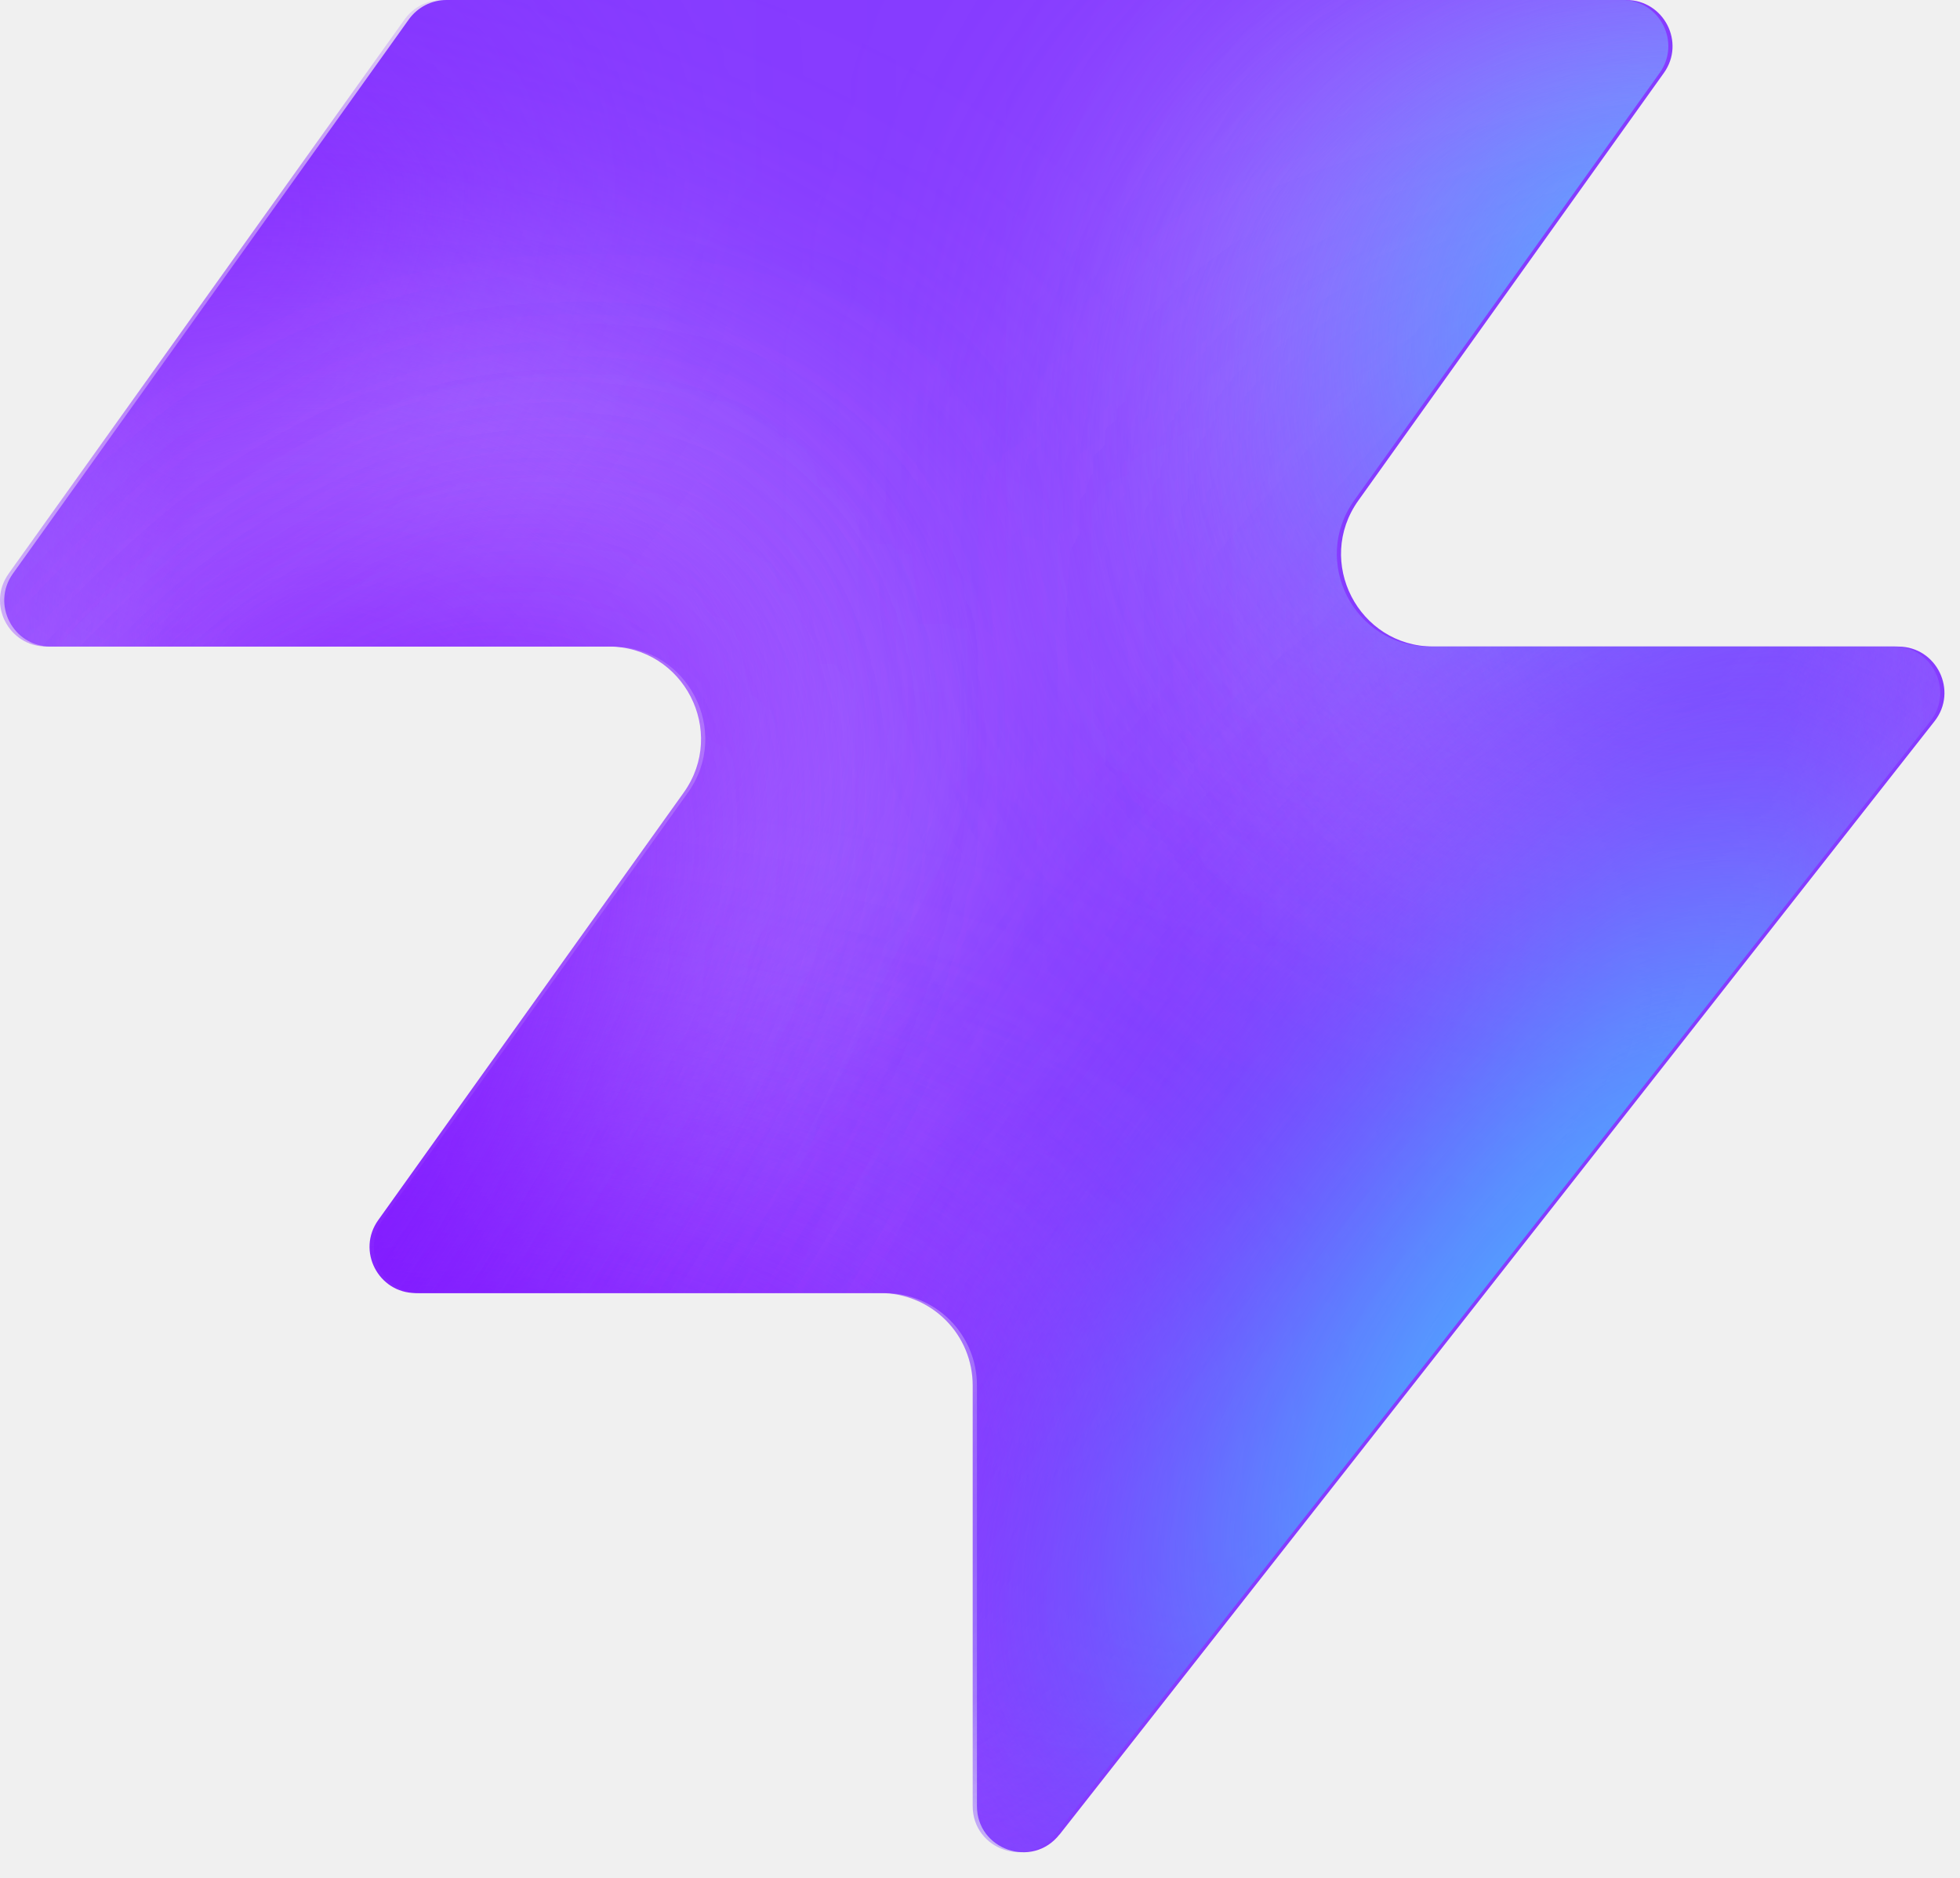
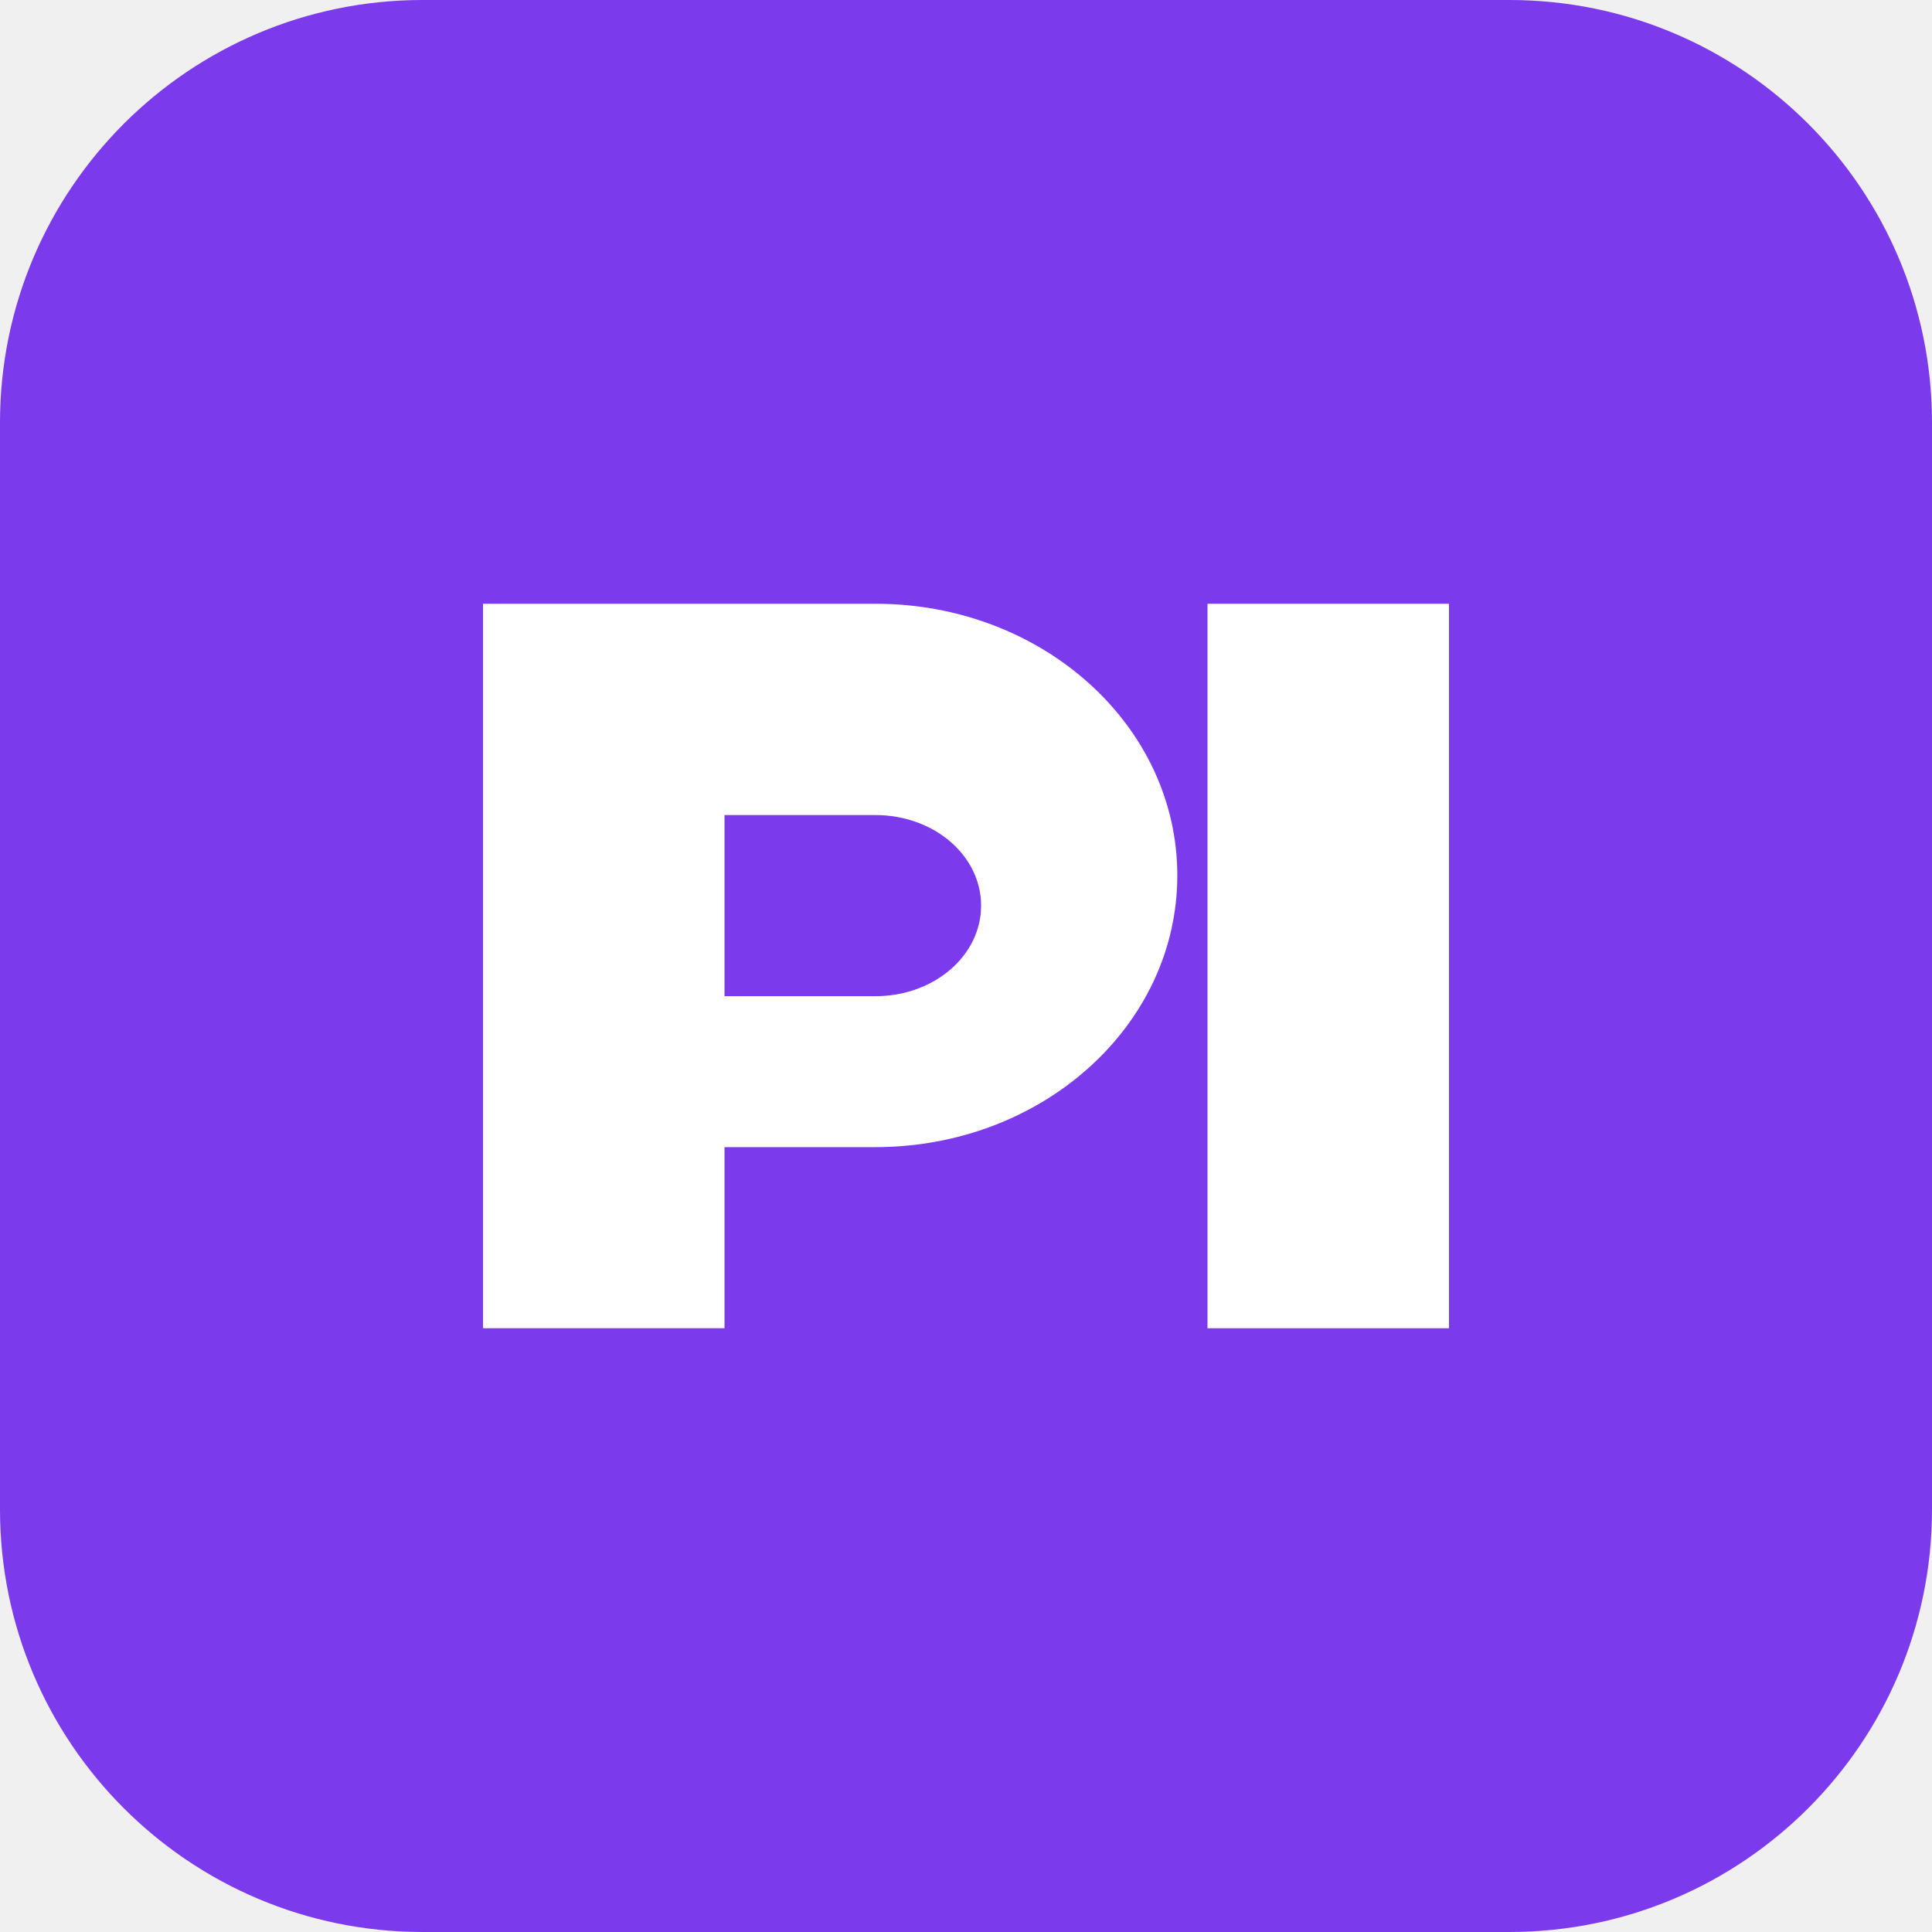
- <svg xmlns="http://www.w3.org/2000/svg" width="48" height="46" fill="none" viewBox="0 0 48 46">
-   <path fill="#863bff" d="M25.946 44.938c-.664.845-2.021.375-2.021-.698V33.937a2.26 2.26 0 0 0-2.262-2.262H10.287c-.92 0-1.456-1.04-.92-1.788l7.48-10.471c1.07-1.497 0-3.578-1.842-3.578H1.237c-.92 0-1.456-1.04-.92-1.788L10.013.474c.214-.297.556-.474.92-.474h28.894c.92 0 1.456 1.04.92 1.788l-7.48 10.471c-1.07 1.498 0 3.579 1.842 3.579h11.377c.943 0 1.473 1.088.89 1.83L25.947 44.94z" style="fill:#863bff;fill:color(display-p3 .525 .23 1);fill-opacity:1" />
-   <mask id="a" width="48" height="46" x="0" y="0" maskUnits="userSpaceOnUse" style="mask-type:alpha">
-     <path fill="#000" d="M25.842 44.938c-.664.844-2.021.375-2.021-.698V33.937a2.26 2.26 0 0 0-2.262-2.262H10.183c-.92 0-1.456-1.04-.92-1.788l7.48-10.471c1.07-1.498 0-3.579-1.842-3.579H1.133c-.92 0-1.456-1.04-.92-1.787L9.91.473c.214-.297.556-.474.92-.474h28.894c.92 0 1.456 1.04.92 1.788l-7.48 10.471c-1.07 1.498 0 3.578 1.842 3.578h11.377c.943 0 1.473 1.088.89 1.832L25.843 44.94z" style="fill:#000;fill-opacity:1" />
-   </mask>
-   <g mask="url(#a)">
-     <g filter="url(#b)">
-       <ellipse cx="5.508" cy="14.704" fill="#ede6ff" rx="5.508" ry="14.704" style="fill:#ede6ff;fill:color(display-p3 .927 .903 1);fill-opacity:1" transform="matrix(.00324 1 1 -.00324 -4.47 31.516)" />
-     </g>
-     <g filter="url(#c)">
-       <ellipse cx="10.399" cy="29.851" fill="#ede6ff" rx="10.399" ry="29.851" style="fill:#ede6ff;fill:color(display-p3 .927 .903 1);fill-opacity:1" transform="matrix(.00324 1 1 -.00324 -39.328 7.883)" />
-     </g>
-     <g filter="url(#d)">
-       <ellipse cx="5.508" cy="30.487" fill="#7e14ff" rx="5.508" ry="30.487" style="fill:#7e14ff;fill:color(display-p3 .492 .077 1);fill-opacity:1" transform="rotate(89.814 -25.913 -14.639)scale(1 -1)" />
-     </g>
-     <g filter="url(#e)">
-       <ellipse cx="5.508" cy="30.599" fill="#7e14ff" rx="5.508" ry="30.599" style="fill:#7e14ff;fill:color(display-p3 .492 .077 1);fill-opacity:1" transform="rotate(89.814 -32.644 -3.334)scale(1 -1)" />
-     </g>
-     <g filter="url(#f)">
-       <ellipse cx="5.508" cy="30.599" fill="#7e14ff" rx="5.508" ry="30.599" style="fill:#7e14ff;fill:color(display-p3 .492 .077 1);fill-opacity:1" transform="matrix(.00324 1 1 -.00324 -34.34 30.47)" />
-     </g>
-     <g filter="url(#g)">
-       <ellipse cx="14.072" cy="22.078" fill="#ede6ff" rx="14.072" ry="22.078" style="fill:#ede6ff;fill:color(display-p3 .927 .903 1);fill-opacity:1" transform="rotate(93.35 24.506 48.493)scale(-1 1)" />
-     </g>
-     <g filter="url(#h)">
-       <ellipse cx="3.47" cy="21.501" fill="#7e14ff" rx="3.47" ry="21.501" style="fill:#7e14ff;fill:color(display-p3 .492 .077 1);fill-opacity:1" transform="rotate(89.009 28.708 47.59)scale(-1 1)" />
-     </g>
-     <g filter="url(#i)">
-       <ellipse cx="3.47" cy="21.501" fill="#7e14ff" rx="3.47" ry="21.501" style="fill:#7e14ff;fill:color(display-p3 .492 .077 1);fill-opacity:1" transform="rotate(89.009 28.708 47.59)scale(-1 1)" />
-     </g>
-     <g filter="url(#j)">
-       <ellipse cx=".387" cy="8.972" fill="#7e14ff" rx="4.407" ry="29.108" style="fill:#7e14ff;fill:color(display-p3 .492 .077 1);fill-opacity:1" transform="rotate(39.51 .387 8.972)" />
-     </g>
-     <g filter="url(#k)">
-       <ellipse cx="47.523" cy="-6.092" fill="#7e14ff" rx="4.407" ry="29.108" style="fill:#7e14ff;fill:color(display-p3 .492 .077 1);fill-opacity:1" transform="rotate(37.892 47.523 -6.092)" />
-     </g>
-     <g filter="url(#l)">
-       <ellipse cx="41.412" cy="6.333" fill="#47bfff" rx="5.971" ry="9.665" style="fill:#47bfff;fill:color(display-p3 .28 .748 1);fill-opacity:1" transform="rotate(37.892 41.412 6.333)" />
-     </g>
-     <g filter="url(#m)">
-       <ellipse cx="-1.879" cy="38.332" fill="#7e14ff" rx="4.407" ry="29.108" style="fill:#7e14ff;fill:color(display-p3 .492 .077 1);fill-opacity:1" transform="rotate(37.892 -1.88 38.332)" />
-     </g>
-     <g filter="url(#n)">
-       <ellipse cx="-1.879" cy="38.332" fill="#7e14ff" rx="4.407" ry="29.108" style="fill:#7e14ff;fill:color(display-p3 .492 .077 1);fill-opacity:1" transform="rotate(37.892 -1.88 38.332)" />
-     </g>
-     <g filter="url(#o)">
-       <ellipse cx="35.651" cy="29.907" fill="#7e14ff" rx="4.407" ry="29.108" style="fill:#7e14ff;fill:color(display-p3 .492 .077 1);fill-opacity:1" transform="rotate(37.892 35.651 29.907)" />
-     </g>
-     <g filter="url(#p)">
-       <ellipse cx="38.418" cy="32.4" fill="#47bfff" rx="5.971" ry="15.297" style="fill:#47bfff;fill:color(display-p3 .28 .748 1);fill-opacity:1" transform="rotate(37.892 38.418 32.4)" />
-     </g>
-   </g>
-   <defs>
-     <filter id="b" width="60.045" height="41.654" x="-19.77" y="16.149" color-interpolation-filters="sRGB" filterUnits="userSpaceOnUse">
-       <feFlood flood-opacity="0" result="BackgroundImageFix" />
-       <feBlend in="SourceGraphic" in2="BackgroundImageFix" result="shape" />
-       <feGaussianBlur result="effect1_foregroundBlur_2002_17158" stdDeviation="7.659" />
-     </filter>
-     <filter id="c" width="90.34" height="51.437" x="-54.613" y="-7.533" color-interpolation-filters="sRGB" filterUnits="userSpaceOnUse">
-       <feFlood flood-opacity="0" result="BackgroundImageFix" />
-       <feBlend in="SourceGraphic" in2="BackgroundImageFix" result="shape" />
-       <feGaussianBlur result="effect1_foregroundBlur_2002_17158" stdDeviation="7.659" />
-     </filter>
-     <filter id="d" width="79.355" height="29.4" x="-49.64" y="2.03" color-interpolation-filters="sRGB" filterUnits="userSpaceOnUse">
-       <feFlood flood-opacity="0" result="BackgroundImageFix" />
-       <feBlend in="SourceGraphic" in2="BackgroundImageFix" result="shape" />
-       <feGaussianBlur result="effect1_foregroundBlur_2002_17158" stdDeviation="4.596" />
-     </filter>
-     <filter id="e" width="79.579" height="29.4" x="-45.045" y="20.029" color-interpolation-filters="sRGB" filterUnits="userSpaceOnUse">
-       <feFlood flood-opacity="0" result="BackgroundImageFix" />
-       <feBlend in="SourceGraphic" in2="BackgroundImageFix" result="shape" />
-       <feGaussianBlur result="effect1_foregroundBlur_2002_17158" stdDeviation="4.596" />
-     </filter>
-     <filter id="f" width="79.579" height="29.4" x="-43.513" y="21.178" color-interpolation-filters="sRGB" filterUnits="userSpaceOnUse">
-       <feFlood flood-opacity="0" result="BackgroundImageFix" />
-       <feBlend in="SourceGraphic" in2="BackgroundImageFix" result="shape" />
-       <feGaussianBlur result="effect1_foregroundBlur_2002_17158" stdDeviation="4.596" />
-     </filter>
-     <filter id="g" width="74.749" height="58.852" x="15.756" y="-17.901" color-interpolation-filters="sRGB" filterUnits="userSpaceOnUse">
-       <feFlood flood-opacity="0" result="BackgroundImageFix" />
-       <feBlend in="SourceGraphic" in2="BackgroundImageFix" result="shape" />
-       <feGaussianBlur result="effect1_foregroundBlur_2002_17158" stdDeviation="7.659" />
-     </filter>
-     <filter id="h" width="61.377" height="25.362" x="23.548" y="2.284" color-interpolation-filters="sRGB" filterUnits="userSpaceOnUse">
-       <feFlood flood-opacity="0" result="BackgroundImageFix" />
-       <feBlend in="SourceGraphic" in2="BackgroundImageFix" result="shape" />
-       <feGaussianBlur result="effect1_foregroundBlur_2002_17158" stdDeviation="4.596" />
-     </filter>
-     <filter id="i" width="61.377" height="25.362" x="23.548" y="2.284" color-interpolation-filters="sRGB" filterUnits="userSpaceOnUse">
-       <feFlood flood-opacity="0" result="BackgroundImageFix" />
-       <feBlend in="SourceGraphic" in2="BackgroundImageFix" result="shape" />
-       <feGaussianBlur result="effect1_foregroundBlur_2002_17158" stdDeviation="4.596" />
-     </filter>
-     <filter id="j" width="56.045" height="63.649" x="-27.636" y="-22.853" color-interpolation-filters="sRGB" filterUnits="userSpaceOnUse">
-       <feFlood flood-opacity="0" result="BackgroundImageFix" />
-       <feBlend in="SourceGraphic" in2="BackgroundImageFix" result="shape" />
-       <feGaussianBlur result="effect1_foregroundBlur_2002_17158" stdDeviation="4.596" />
-     </filter>
-     <filter id="k" width="54.814" height="64.646" x="20.116" y="-38.415" color-interpolation-filters="sRGB" filterUnits="userSpaceOnUse">
-       <feFlood flood-opacity="0" result="BackgroundImageFix" />
-       <feBlend in="SourceGraphic" in2="BackgroundImageFix" result="shape" />
-       <feGaussianBlur result="effect1_foregroundBlur_2002_17158" stdDeviation="4.596" />
-     </filter>
-     <filter id="l" width="33.541" height="35.313" x="24.641" y="-11.323" color-interpolation-filters="sRGB" filterUnits="userSpaceOnUse">
-       <feFlood flood-opacity="0" result="BackgroundImageFix" />
-       <feBlend in="SourceGraphic" in2="BackgroundImageFix" result="shape" />
-       <feGaussianBlur result="effect1_foregroundBlur_2002_17158" stdDeviation="4.596" />
-     </filter>
-     <filter id="m" width="54.814" height="64.646" x="-29.286" y="6.009" color-interpolation-filters="sRGB" filterUnits="userSpaceOnUse">
-       <feFlood flood-opacity="0" result="BackgroundImageFix" />
-       <feBlend in="SourceGraphic" in2="BackgroundImageFix" result="shape" />
-       <feGaussianBlur result="effect1_foregroundBlur_2002_17158" stdDeviation="4.596" />
-     </filter>
-     <filter id="n" width="54.814" height="64.646" x="-29.286" y="6.009" color-interpolation-filters="sRGB" filterUnits="userSpaceOnUse">
-       <feFlood flood-opacity="0" result="BackgroundImageFix" />
-       <feBlend in="SourceGraphic" in2="BackgroundImageFix" result="shape" />
-       <feGaussianBlur result="effect1_foregroundBlur_2002_17158" stdDeviation="4.596" />
-     </filter>
-     <filter id="o" width="54.814" height="64.646" x="8.244" y="-2.416" color-interpolation-filters="sRGB" filterUnits="userSpaceOnUse">
-       <feFlood flood-opacity="0" result="BackgroundImageFix" />
-       <feBlend in="SourceGraphic" in2="BackgroundImageFix" result="shape" />
-       <feGaussianBlur result="effect1_foregroundBlur_2002_17158" stdDeviation="4.596" />
-     </filter>
-     <filter id="p" width="39.409" height="43.623" x="18.713" y="10.588" color-interpolation-filters="sRGB" filterUnits="userSpaceOnUse">
-       <feFlood flood-opacity="0" result="BackgroundImageFix" />
-       <feBlend in="SourceGraphic" in2="BackgroundImageFix" result="shape" />
-       <feGaussianBlur result="effect1_foregroundBlur_2002_17158" stdDeviation="4.596" />
-     </filter>
-   </defs>
+ <svg xmlns="http://www.w3.org/2000/svg" viewBox="0 0 32 32" role="img" aria-label="Prueba Técnica">
+   <rect width="32" height="32" rx="7" fill="#7c3aed" />
+   <path fill="#fff" d="M8 10h6.5c2.76 0 5 2.01 5 4.5S17.26 19 14.5 19H12v3H8V10zm4 2.5V16.5h2.5c.97 0 1.75-.67 1.75-1.5S15.47 13.5 14.5 13.5H12z" />
+   <path fill="#fff" d="M20 10h4v12h-4V10z" />
</svg>
